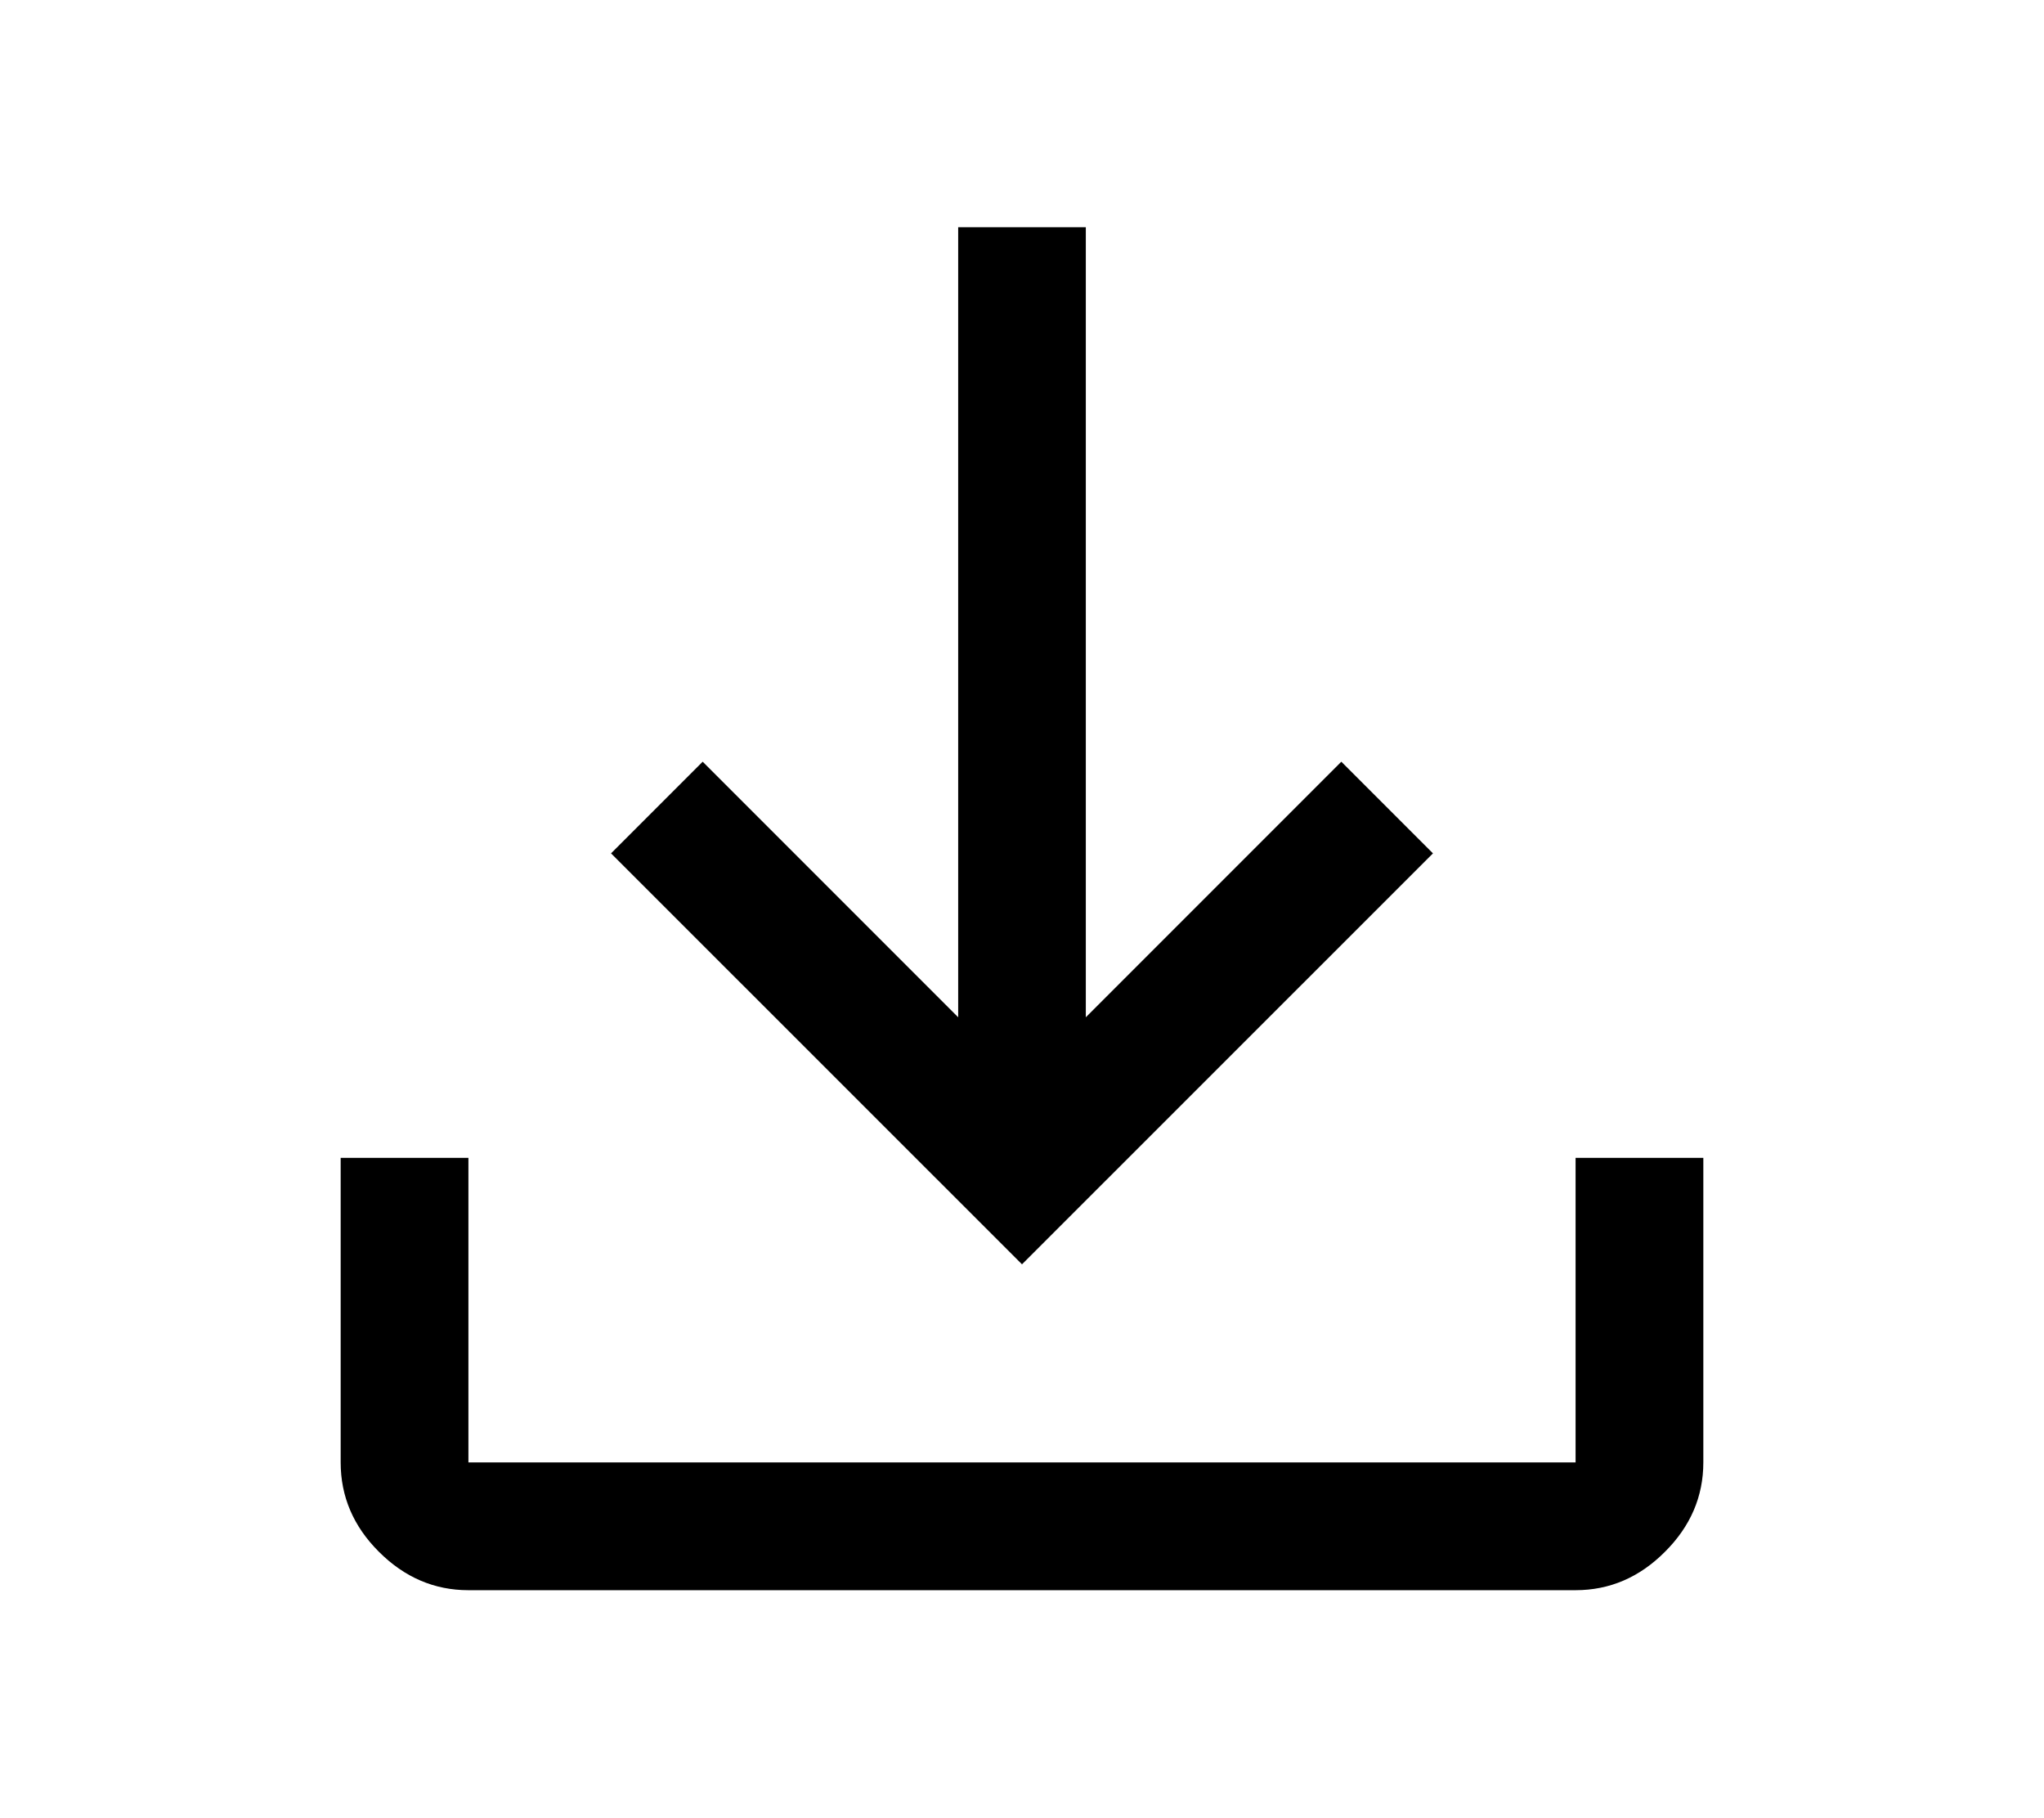
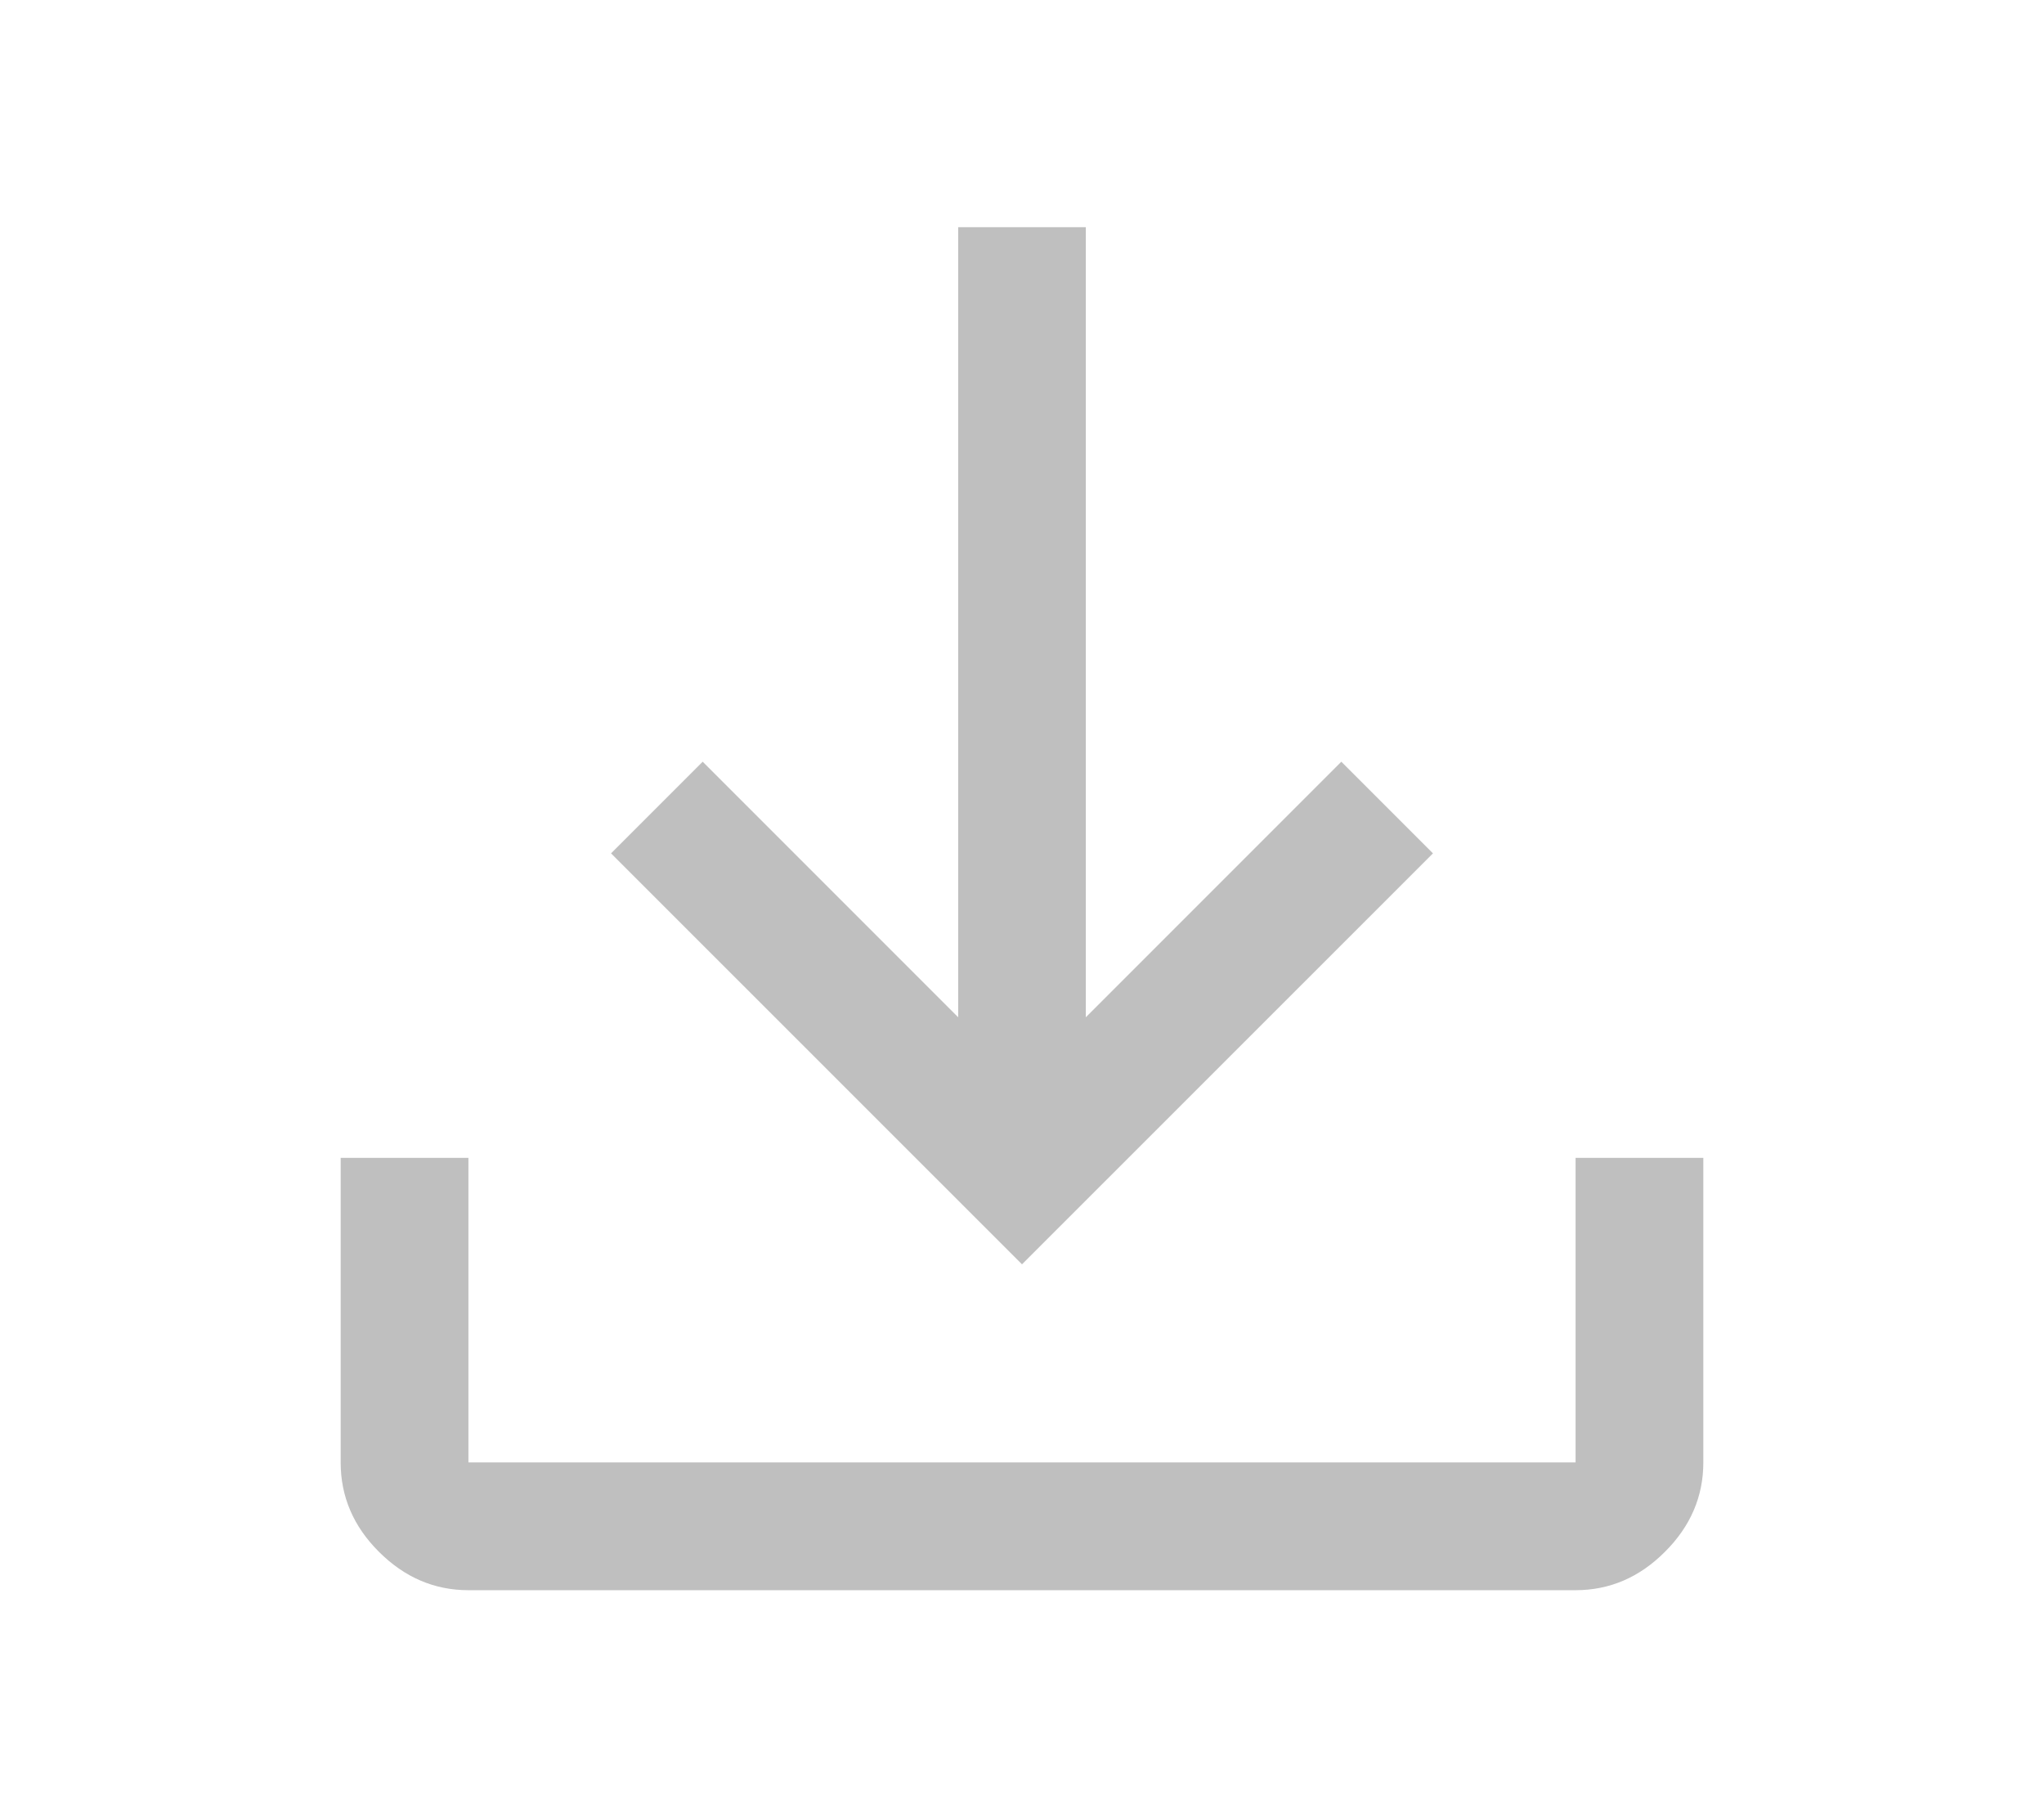
<svg xmlns="http://www.w3.org/2000/svg" width="18" height="16" viewBox="0 0 18 16" fill="none">
-   <path d="M4.125 14C3.825 14 3.562 13.887 3.337 13.662C3.112 13.438 3 13.175 3 12.875V10.194H4.125V12.875H13.875V10.194H15V12.875C15 13.175 14.887 13.438 14.662 13.662C14.438 13.887 14.175 14 13.875 14H4.125ZM9 11.131L5.381 7.513L6.188 6.706L8.438 8.956V2H9.562V8.956L11.812 6.706L12.619 7.513L9 11.131Z" fill="#000000" />
+   <path d="M4.125 14C3.825 14 3.562 13.887 3.337 13.662C3.112 13.438 3 13.175 3 12.875V10.194H4.125V12.875H13.875V10.194H15V12.875C15 13.175 14.887 13.438 14.662 13.662C14.438 13.887 14.175 14 13.875 14H4.125ZM9 11.131L5.381 7.513L6.188 6.706L8.438 8.956V2H9.562V8.956L11.812 6.706L12.619 7.513L9 11.131Z" fill="#BFBFBF" />
</svg>
